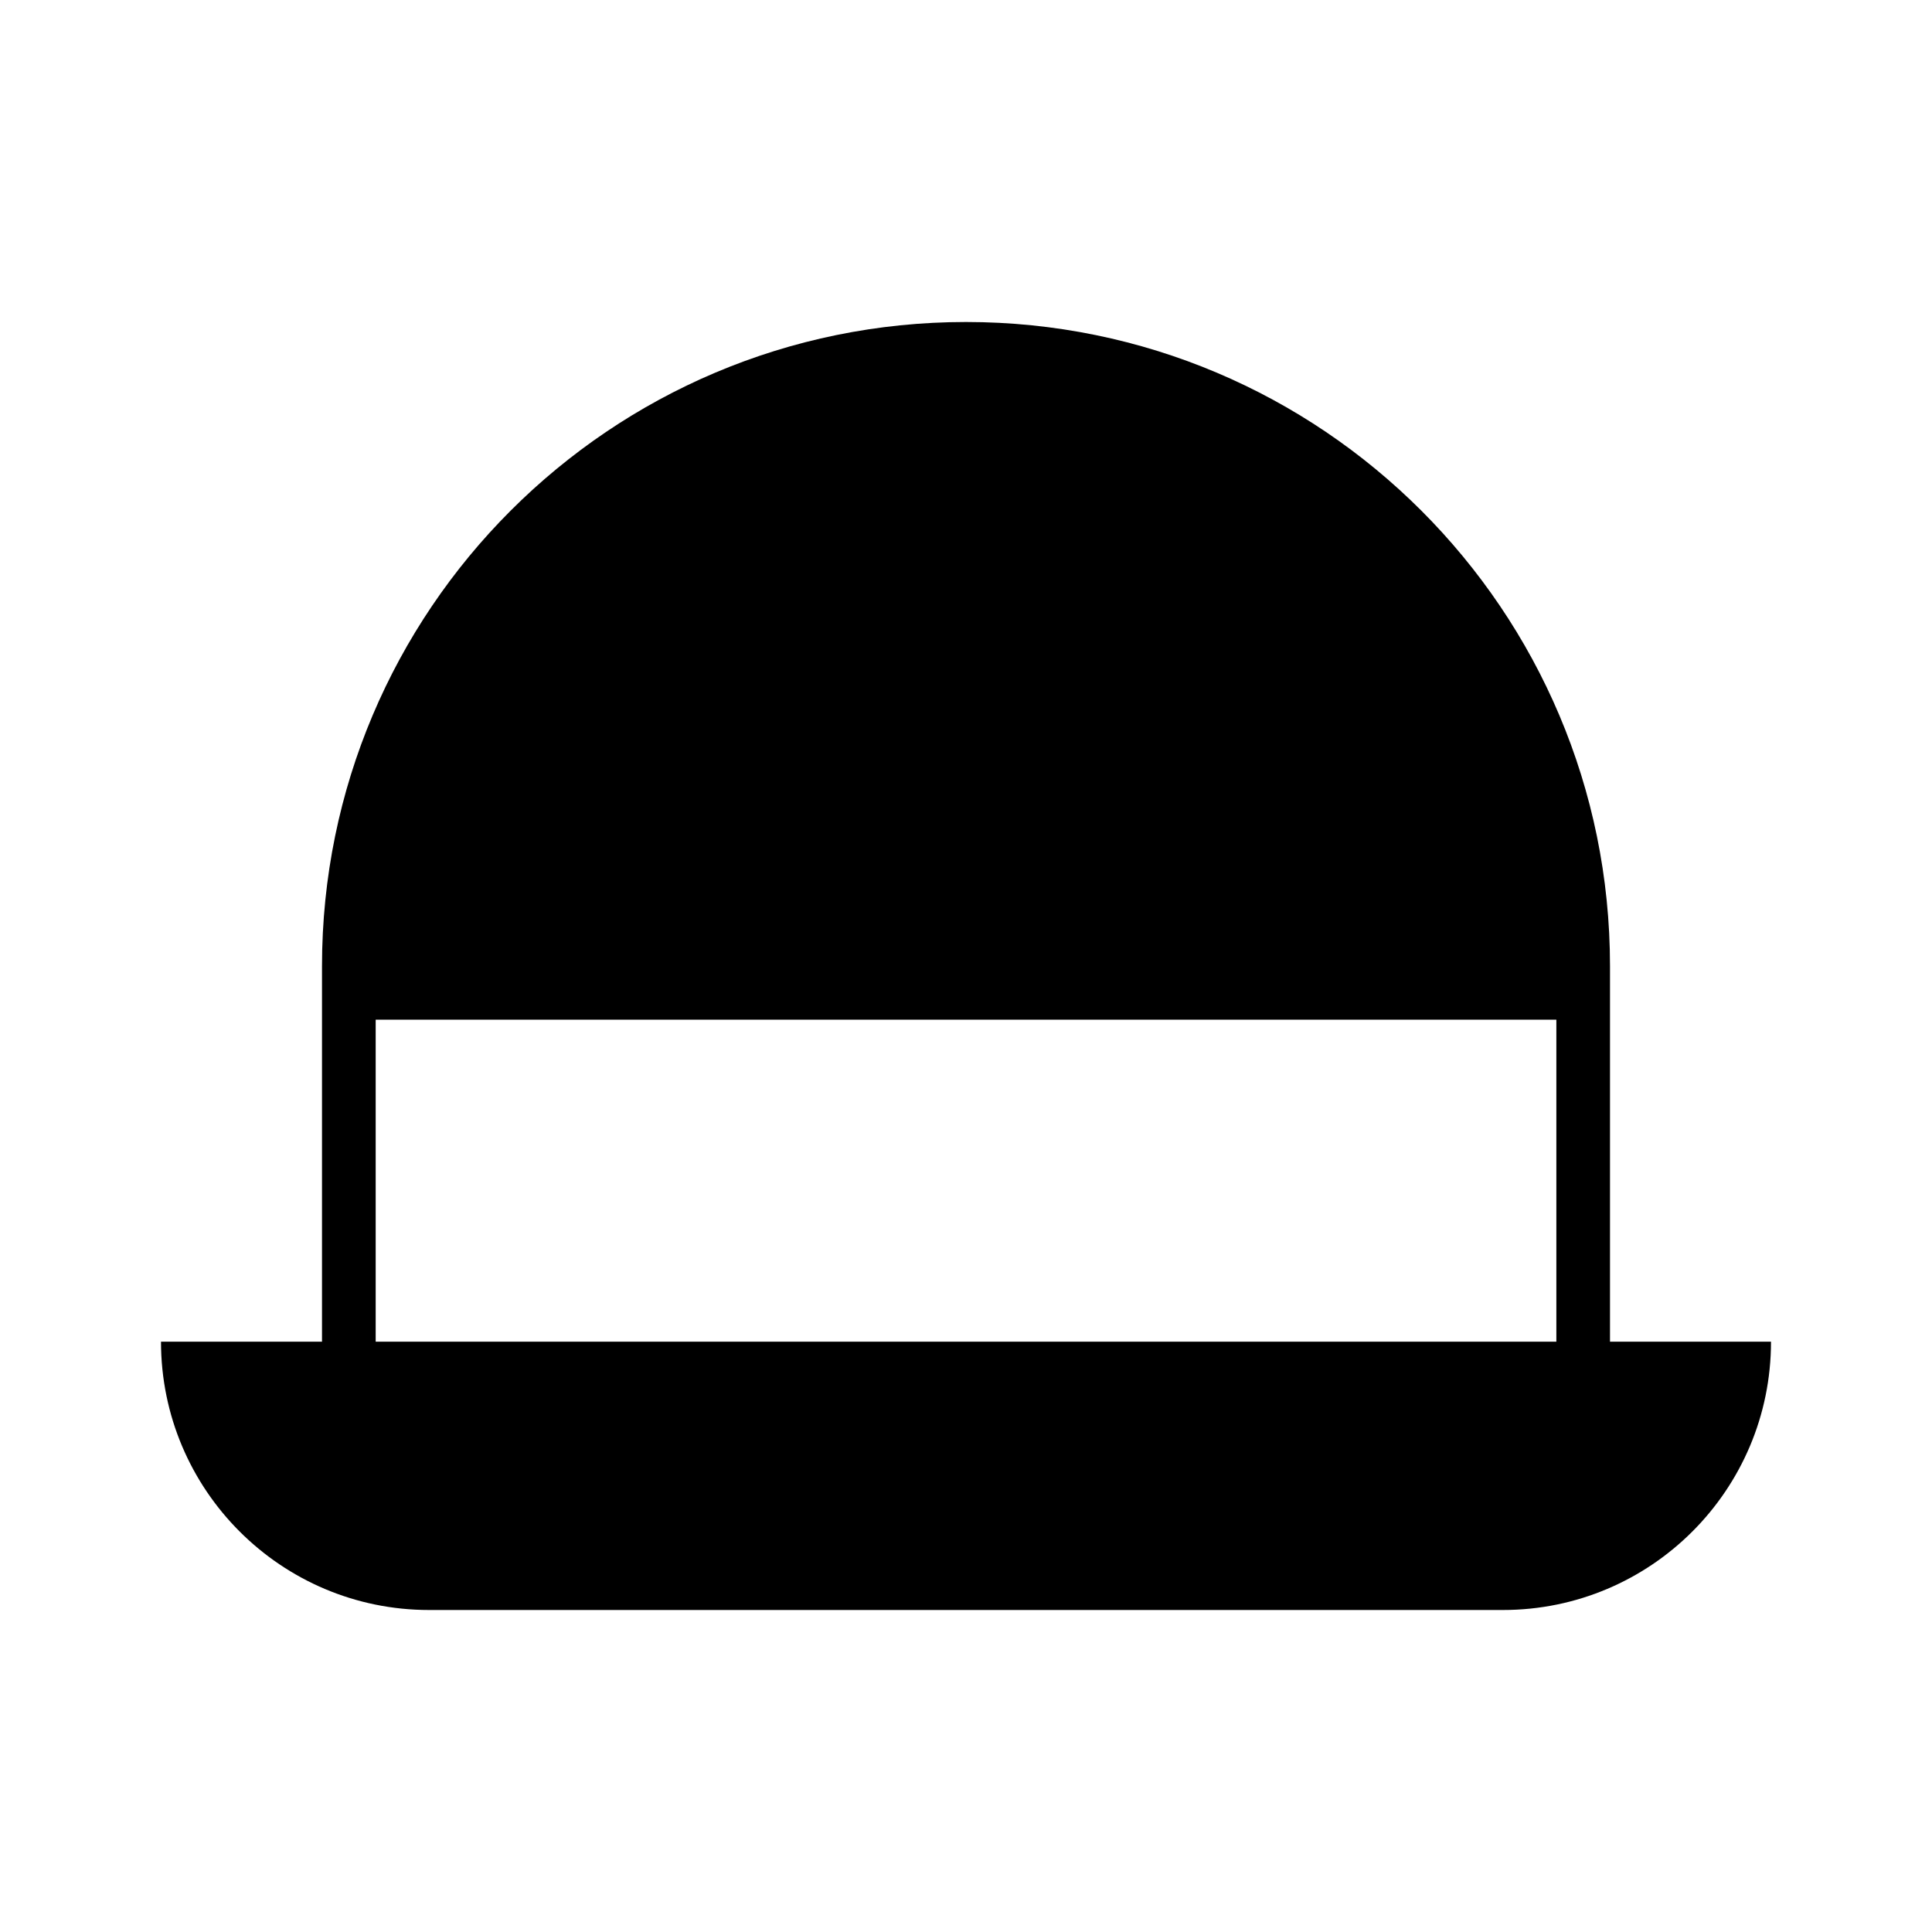
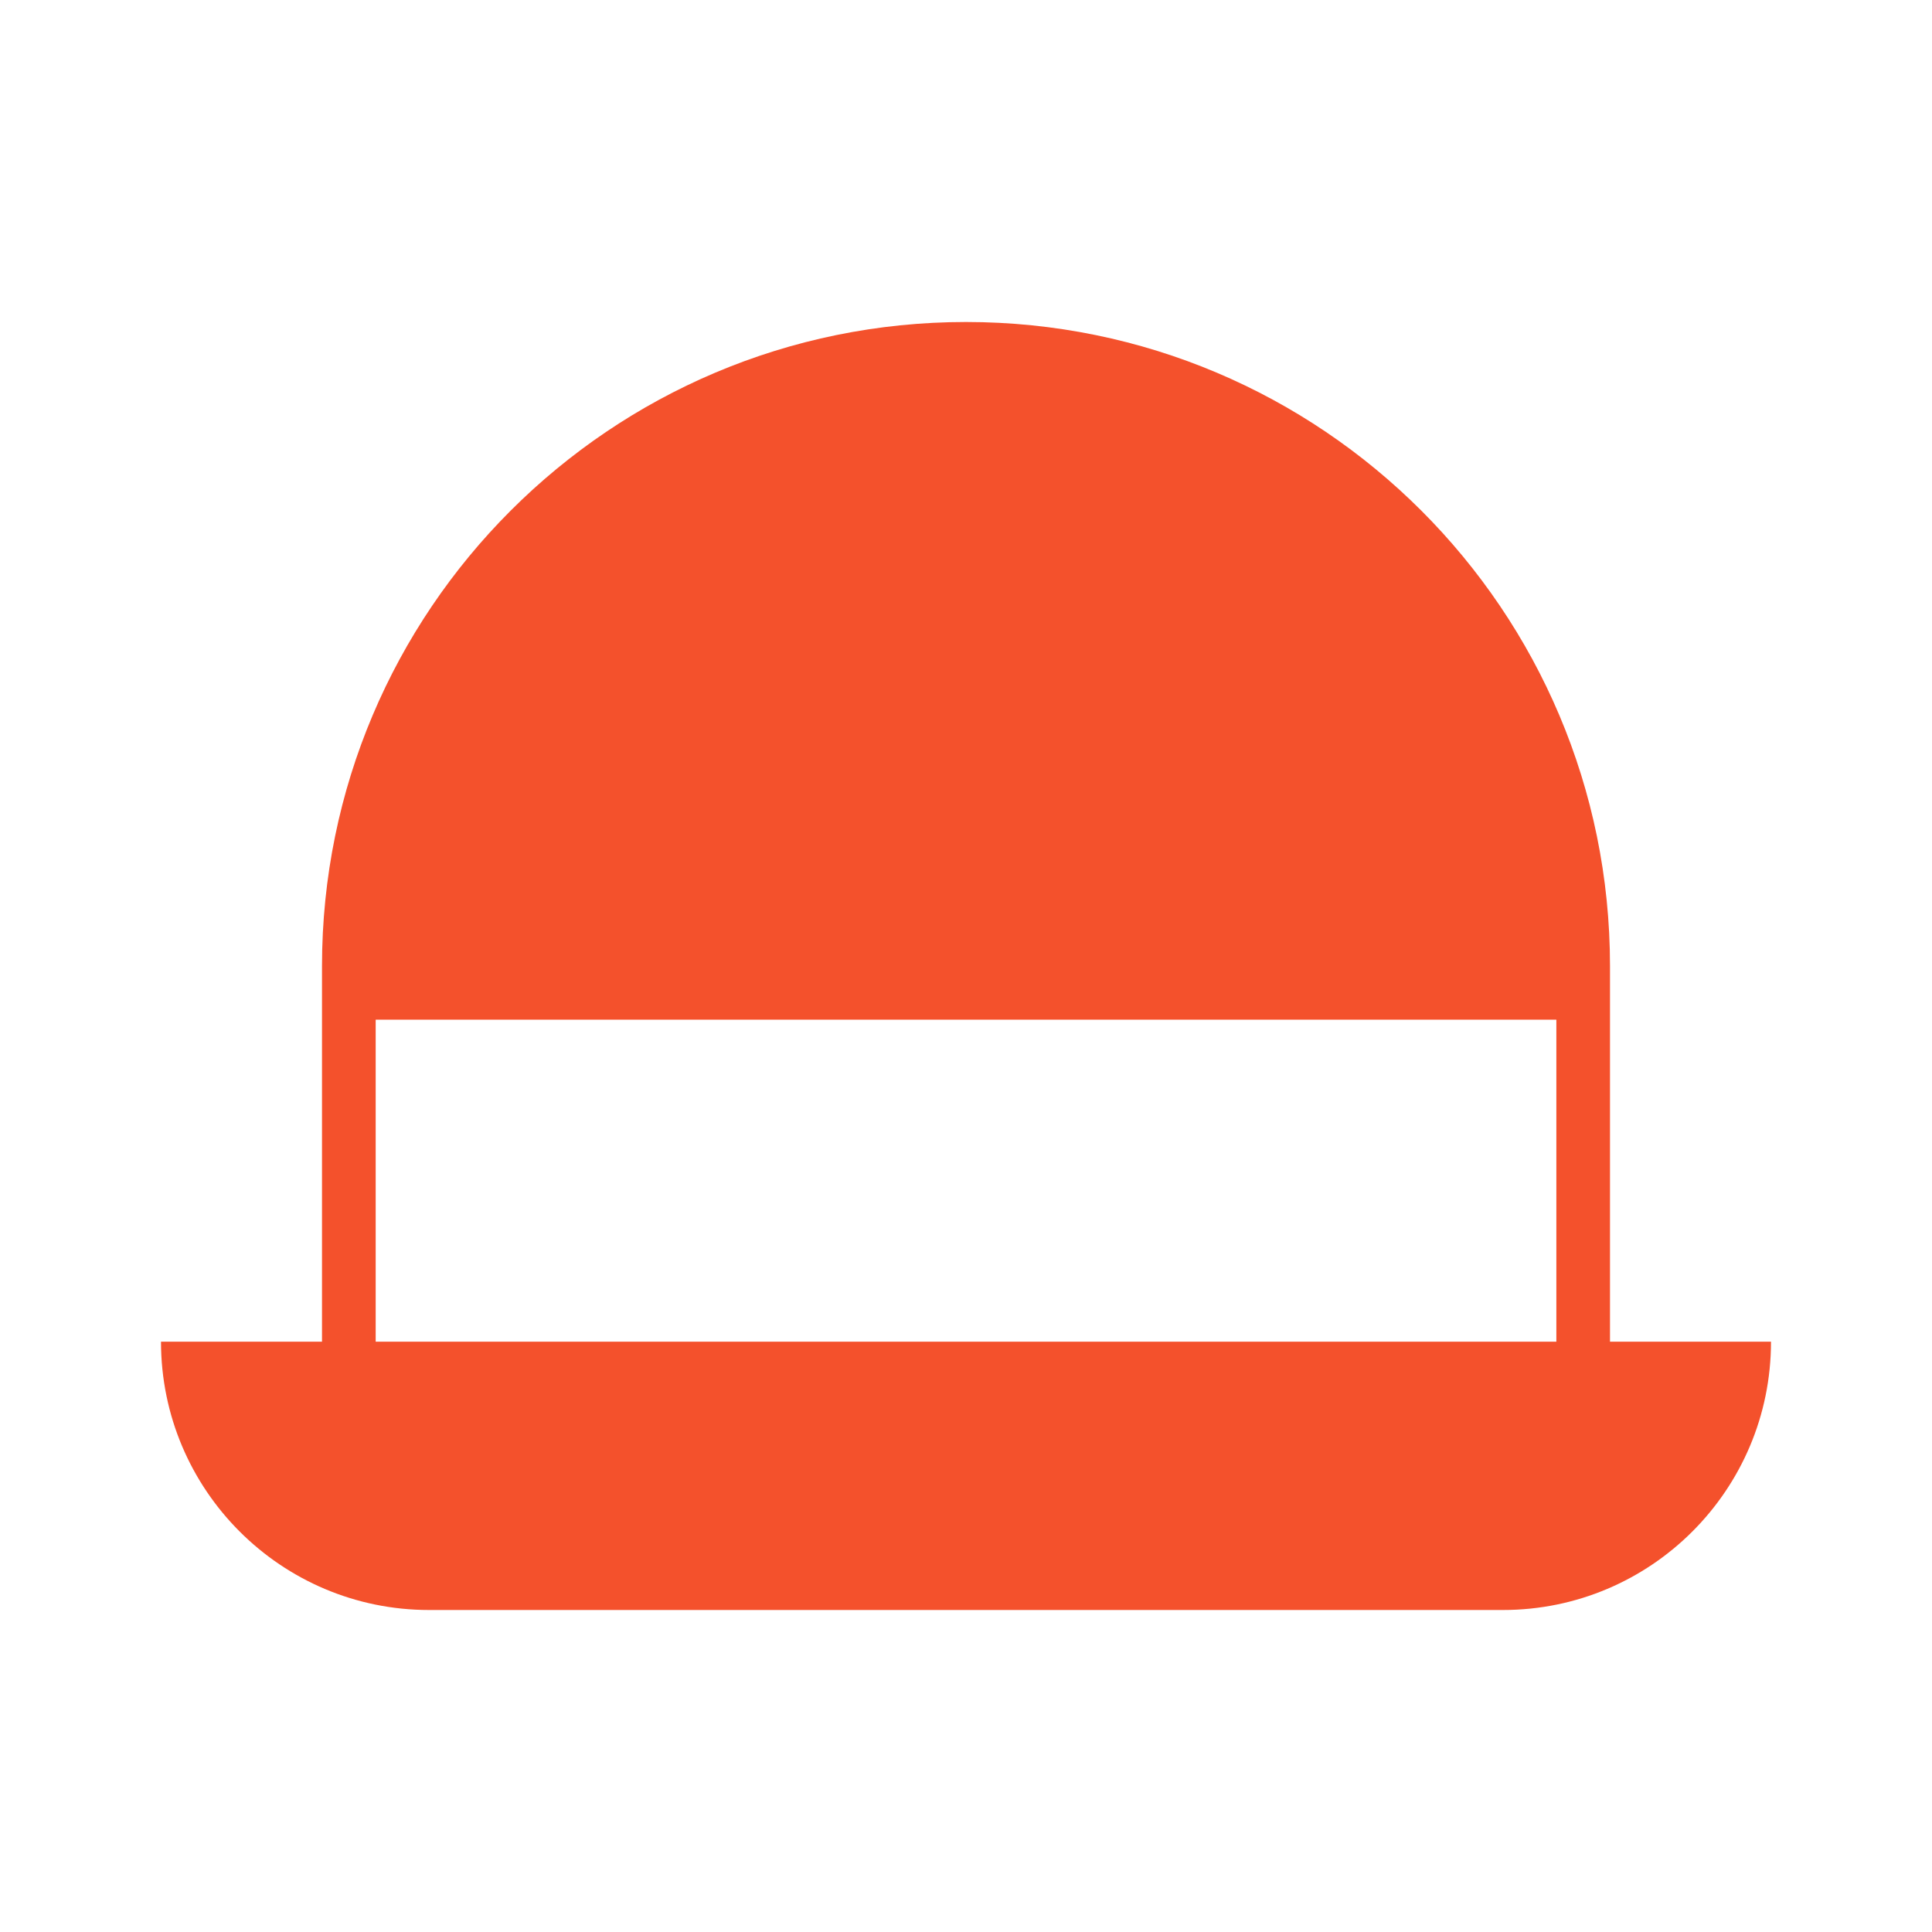
<svg xmlns="http://www.w3.org/2000/svg" version="1.1" id="Layer_1" x="0px" y="0px" width="60px" height="60px" viewBox="0 0 60 60" enable-background="new 0 0 60 60" xml:space="preserve">
-   <path d="M50,41.667v-10V30c0-11.045-8.958-20-20-20s-20,8.955-20,20v1.667v10H5C5,46.275,8.735,50,13.325,50h33.35  C51.266,50,55,46.275,55,41.667H50z M11.667,41.667v-10h36.667v10H11.667z" />
+   <path fill="#F4512C" d="M50,41.667v-10V30c0-11.045-8.958-20-20-20s-20,8.955-20,20v1.667v10H5C5,46.275,8.735,50,13.325,50h33.35  C51.266,50,55,46.275,55,41.667H50z M11.667,41.667v-10h36.667v10H11.667z" />
</svg>
